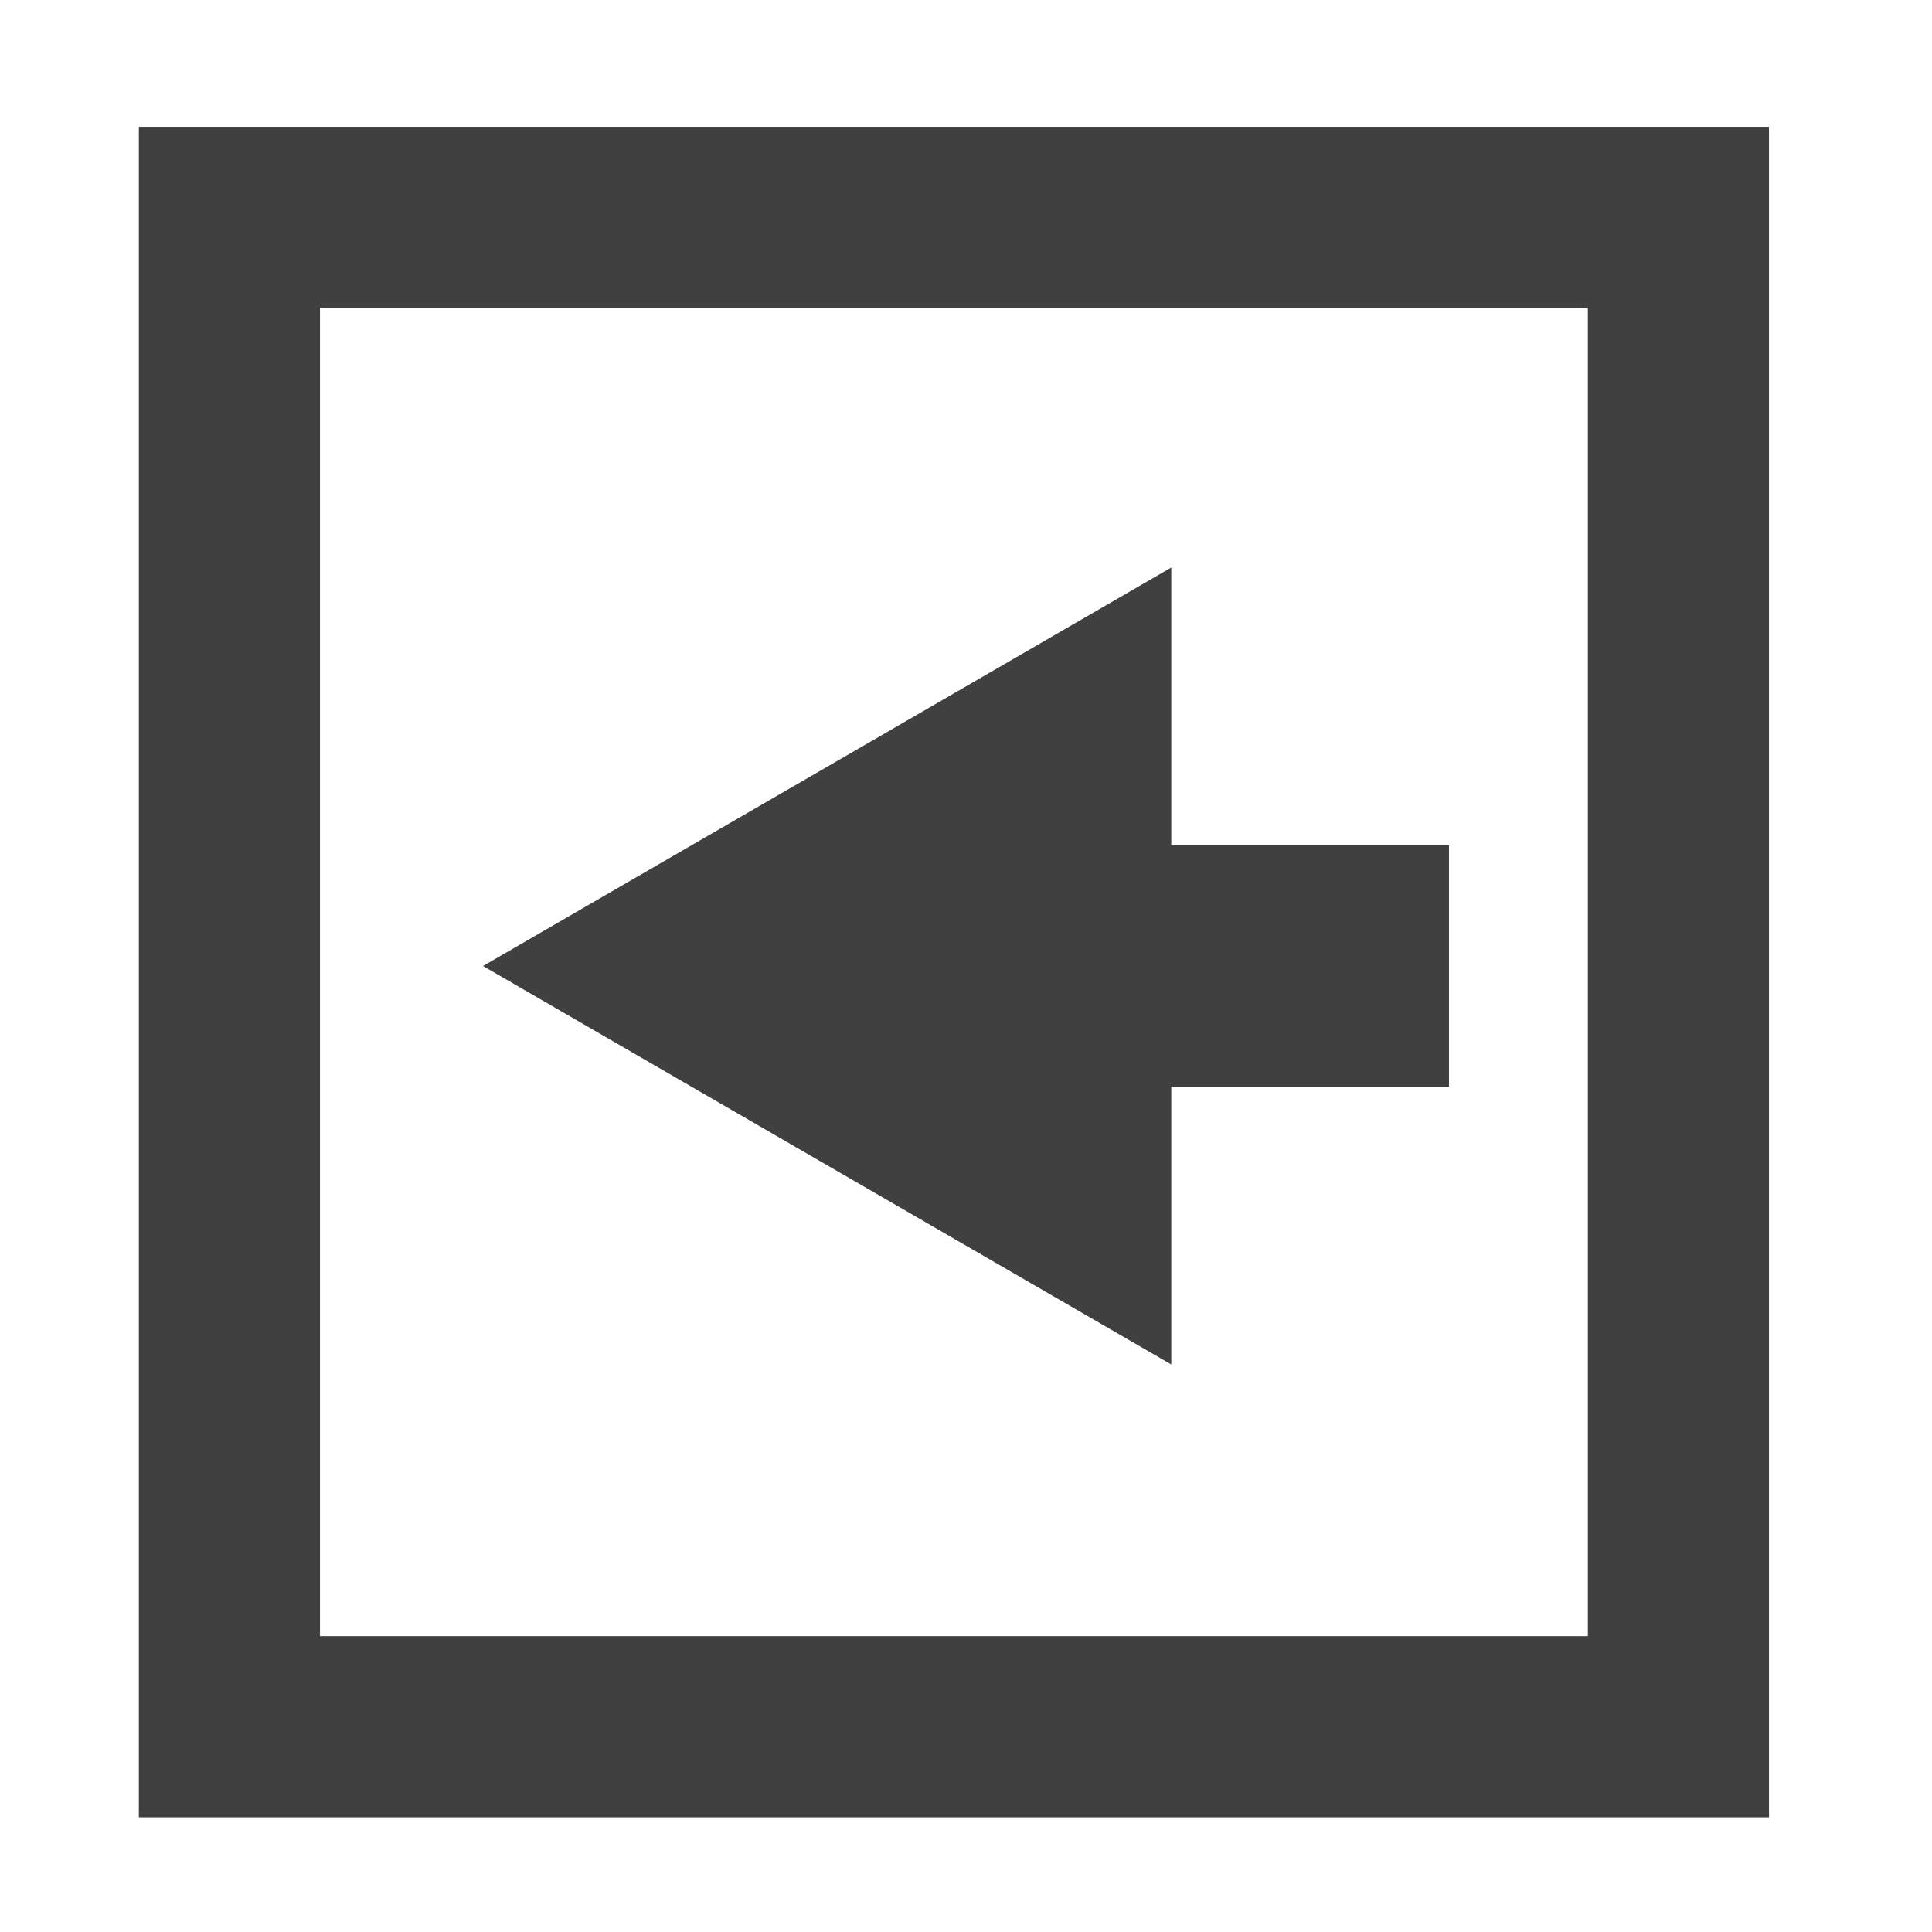
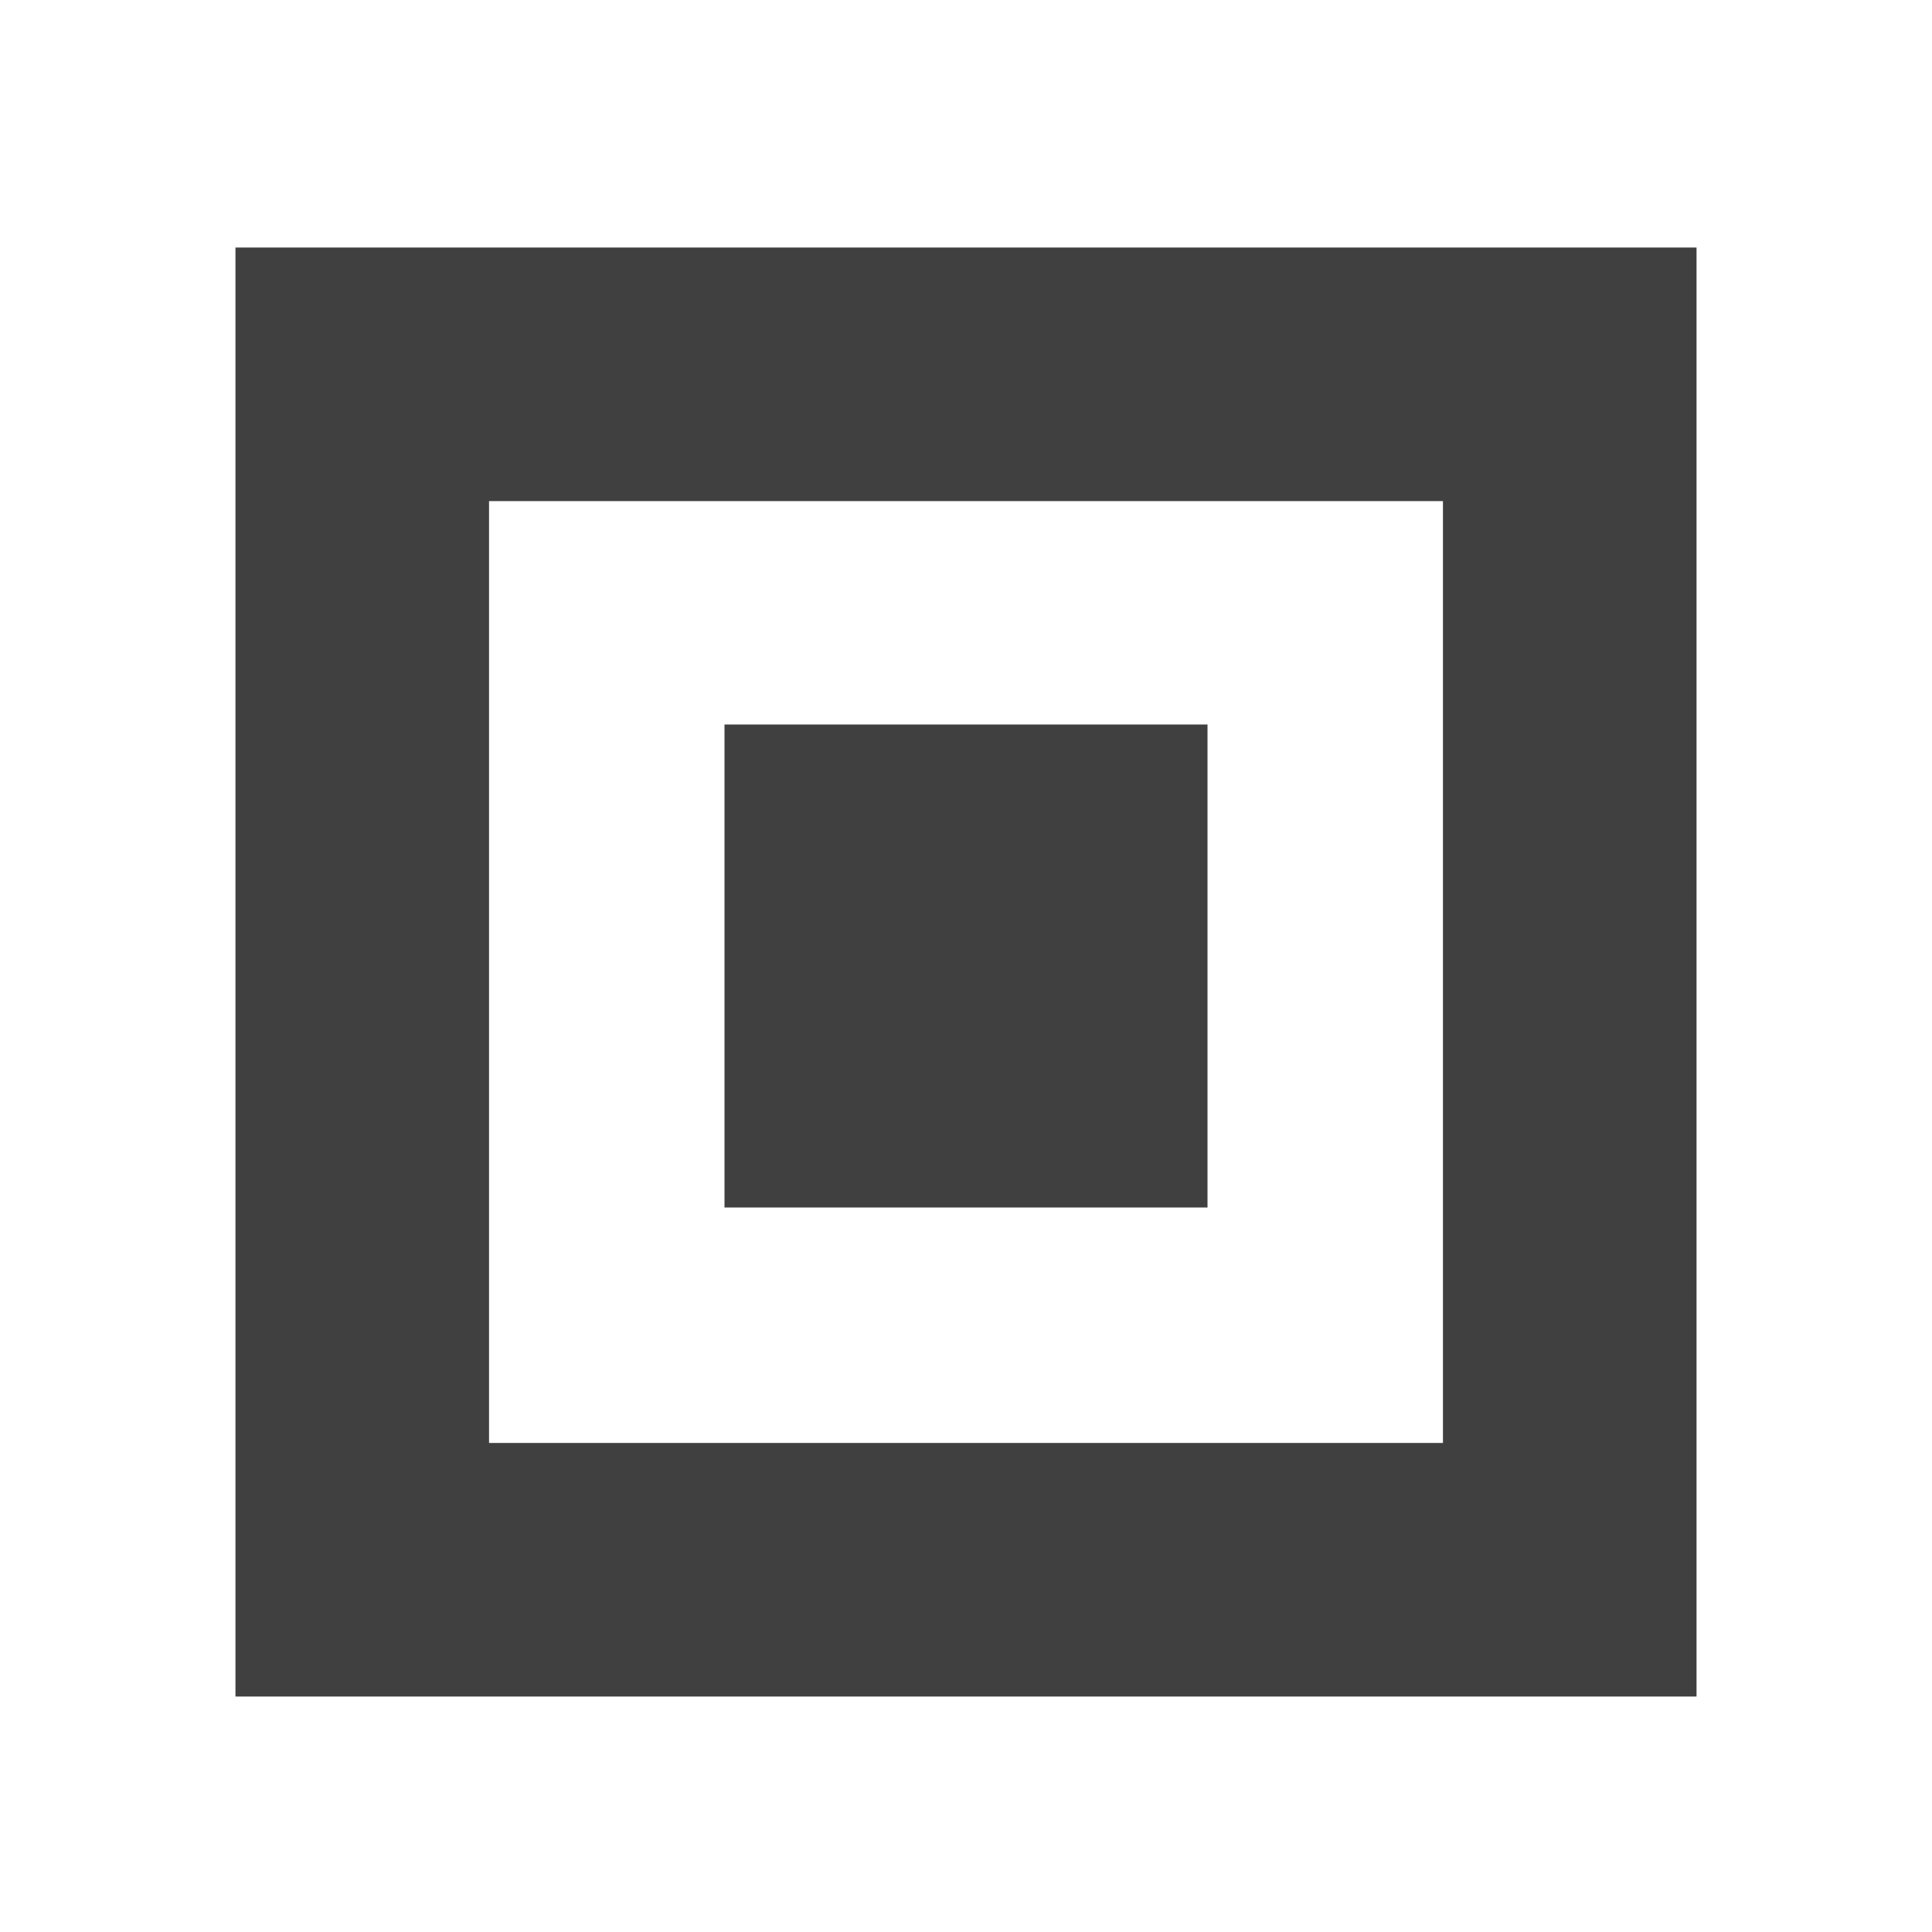
- <svg xmlns="http://www.w3.org/2000/svg" version="1.1" id="Layer_2" x="0px" y="0px" viewBox="0 0 16 16" style="enable-background:new 0 0 16 16;" xml:space="preserve">
+ <svg xmlns="http://www.w3.org/2000/svg" version="1.1" id="Layer_1" x="0px" y="0px" viewBox="0 0 16 16" style="enable-background:new 0 0 16 16;" xml:space="preserve">
  <style type="text/css">
- 	.st0{fill:none;stroke:#404040;stroke-width:1.5;stroke-miterlimit:10;}
- 	.st1{fill:none;stroke:#404040;stroke-width:2;stroke-miterlimit:10;}
- 	.st2{fill:#404040;}
- 	.st3{fill:none;}
+ 	.st0{fill:none;stroke:#404040;stroke-width:2.1;stroke-miterlimit:10;}
+ 	.st1{fill:#404040;}
</style>
-   <rect x="1.9" y="1.8" class="st0" width="12" height="12.5" />
-   <g>
-     <g>
-       <line class="st1" x1="12" y1="8" x2="8.7" y2="8" />
-       <g>
-         <polygon class="st2" points="9.7,4.7 4,8 9.7,11.3    " />
-       </g>
-     </g>
-   </g>
-   <rect class="st3" width="16" height="16" />
+   <rect x="3" y="3.1" class="st0" width="10" height="9.9" />
+   <rect x="6" y="6" class="st1" width="4" height="4" />
</svg>
